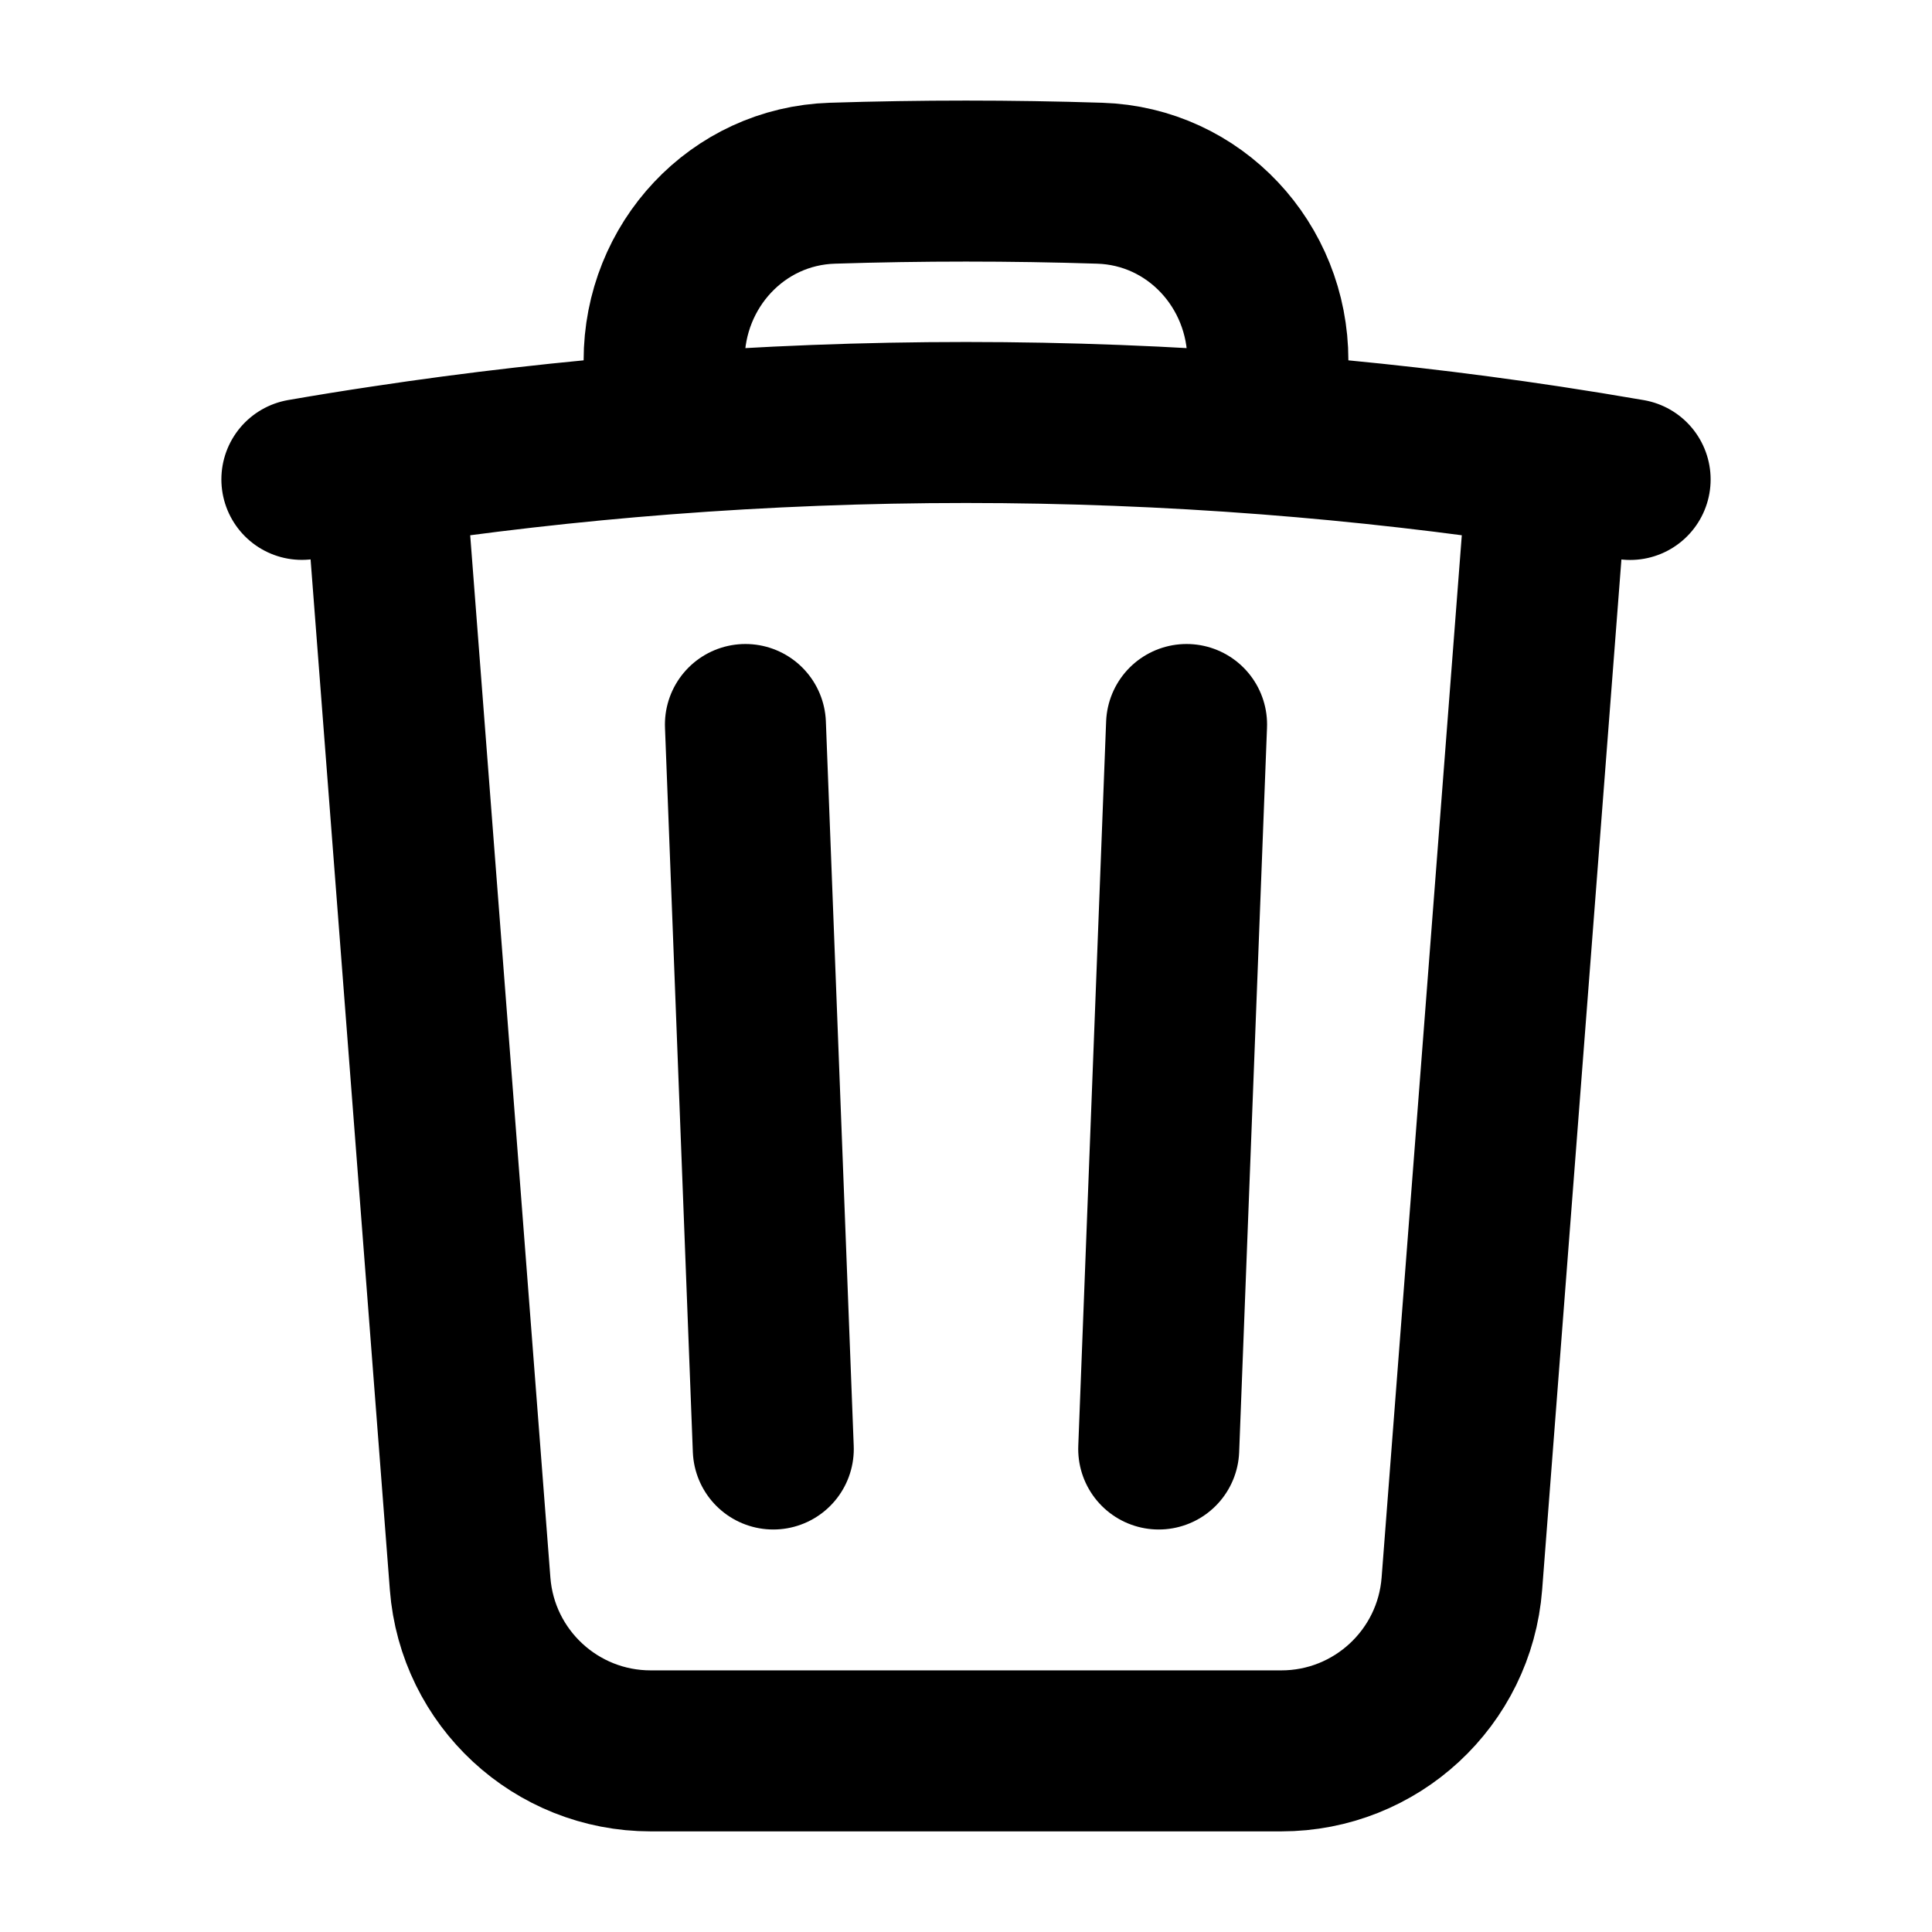
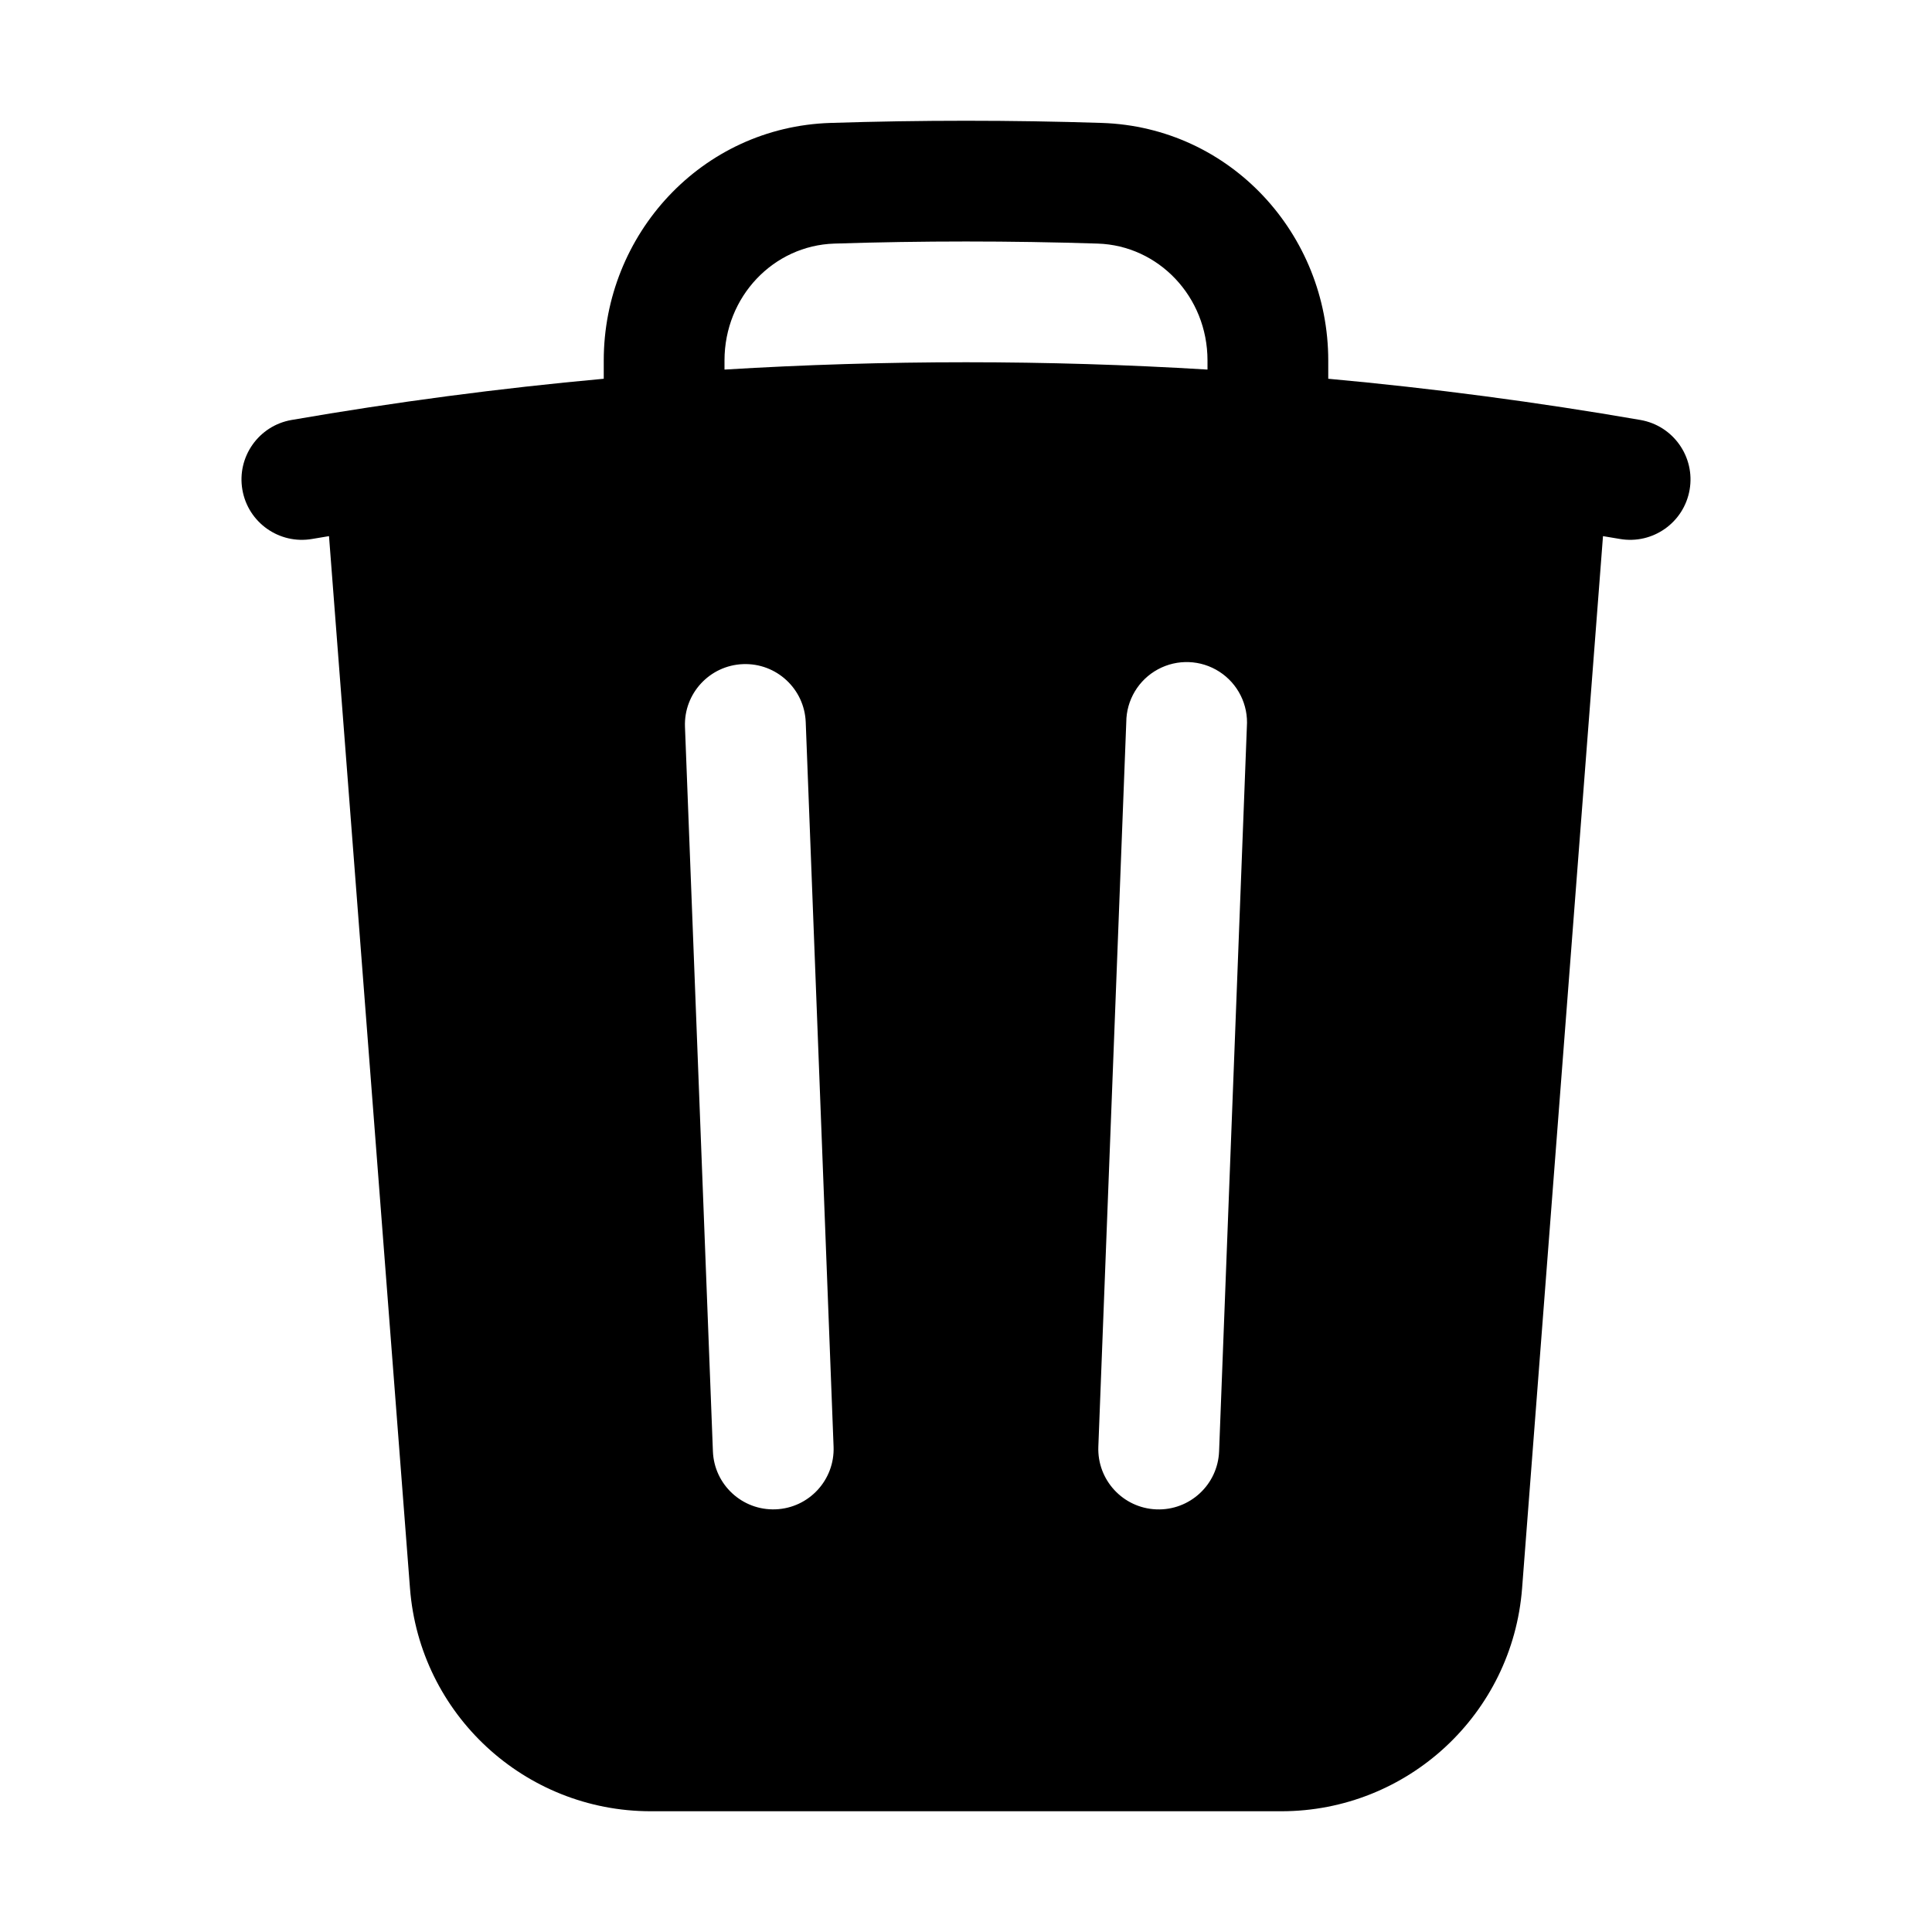
- <svg xmlns="http://www.w3.org/2000/svg" fill="none" viewBox="0 0 24 24" stroke-width="2" stroke="currentColor">
-   <path stroke-linecap="round" stroke-linejoin="round" d="M14.74 9l-.346 9m-4.788 0L9.26 9m9.968-3.21c.342.052.682.107 1.022.166m-1.022-.165L18.16 19.673a2.25 2.25 0 01-2.244 2.077H8.084a2.25 2.25 0 01-2.244-2.077L4.772 5.79m14.456 0a48.108 48.108 0 00-3.478-.397m-12 .562c.34-.059.68-.114 1.022-.165m0 0a48.11 48.11 0 013.478-.397m7.5 0v-.916c0-1.18-.91-2.164-2.09-2.201a51.964 51.964 0 00-3.32 0c-1.18.037-2.09 1.022-2.09 2.201v.916m7.5 0a48.667 48.667 0 00-7.5 0" />
+ <svg xmlns="http://www.w3.org/2000/svg" viewBox="0 0 24 24" fill="currentColor">
+   <path fill-rule="evenodd" d="M16.5 4.478v.227a48.816 48.816 0 013.878.512.75.75 0 11-.256 1.478l-.209-.035-1.005 13.07a3 3 0 01-2.991 2.77H8.084a3 3 0 01-2.991-2.77L4.087 6.66l-.209.035a.75.75 0 01-.256-1.478A48.567 48.567 0 017.5 4.705v-.227c0-1.564 1.213-2.9 2.816-2.951a52.662 52.662 0 013.369 0c1.603.051 2.815 1.387 2.815 2.951zm-6.136-1.452a51.196 51.196 0 013.273 0C14.39 3.05 15 3.684 15 4.478v.113a49.488 49.488 0 00-6 0v-.113c0-.794.609-1.428 1.364-1.452zm-.355 5.945a.75.75 0 10-1.5.058l.347 9a.75.75 0 101.499-.058l-.346-9zm5.48.058a.75.75 0 10-1.498-.058l-.347 9a.75.75 0 001.5.058l.345-9z" clip-rule="evenodd" />
</svg>
